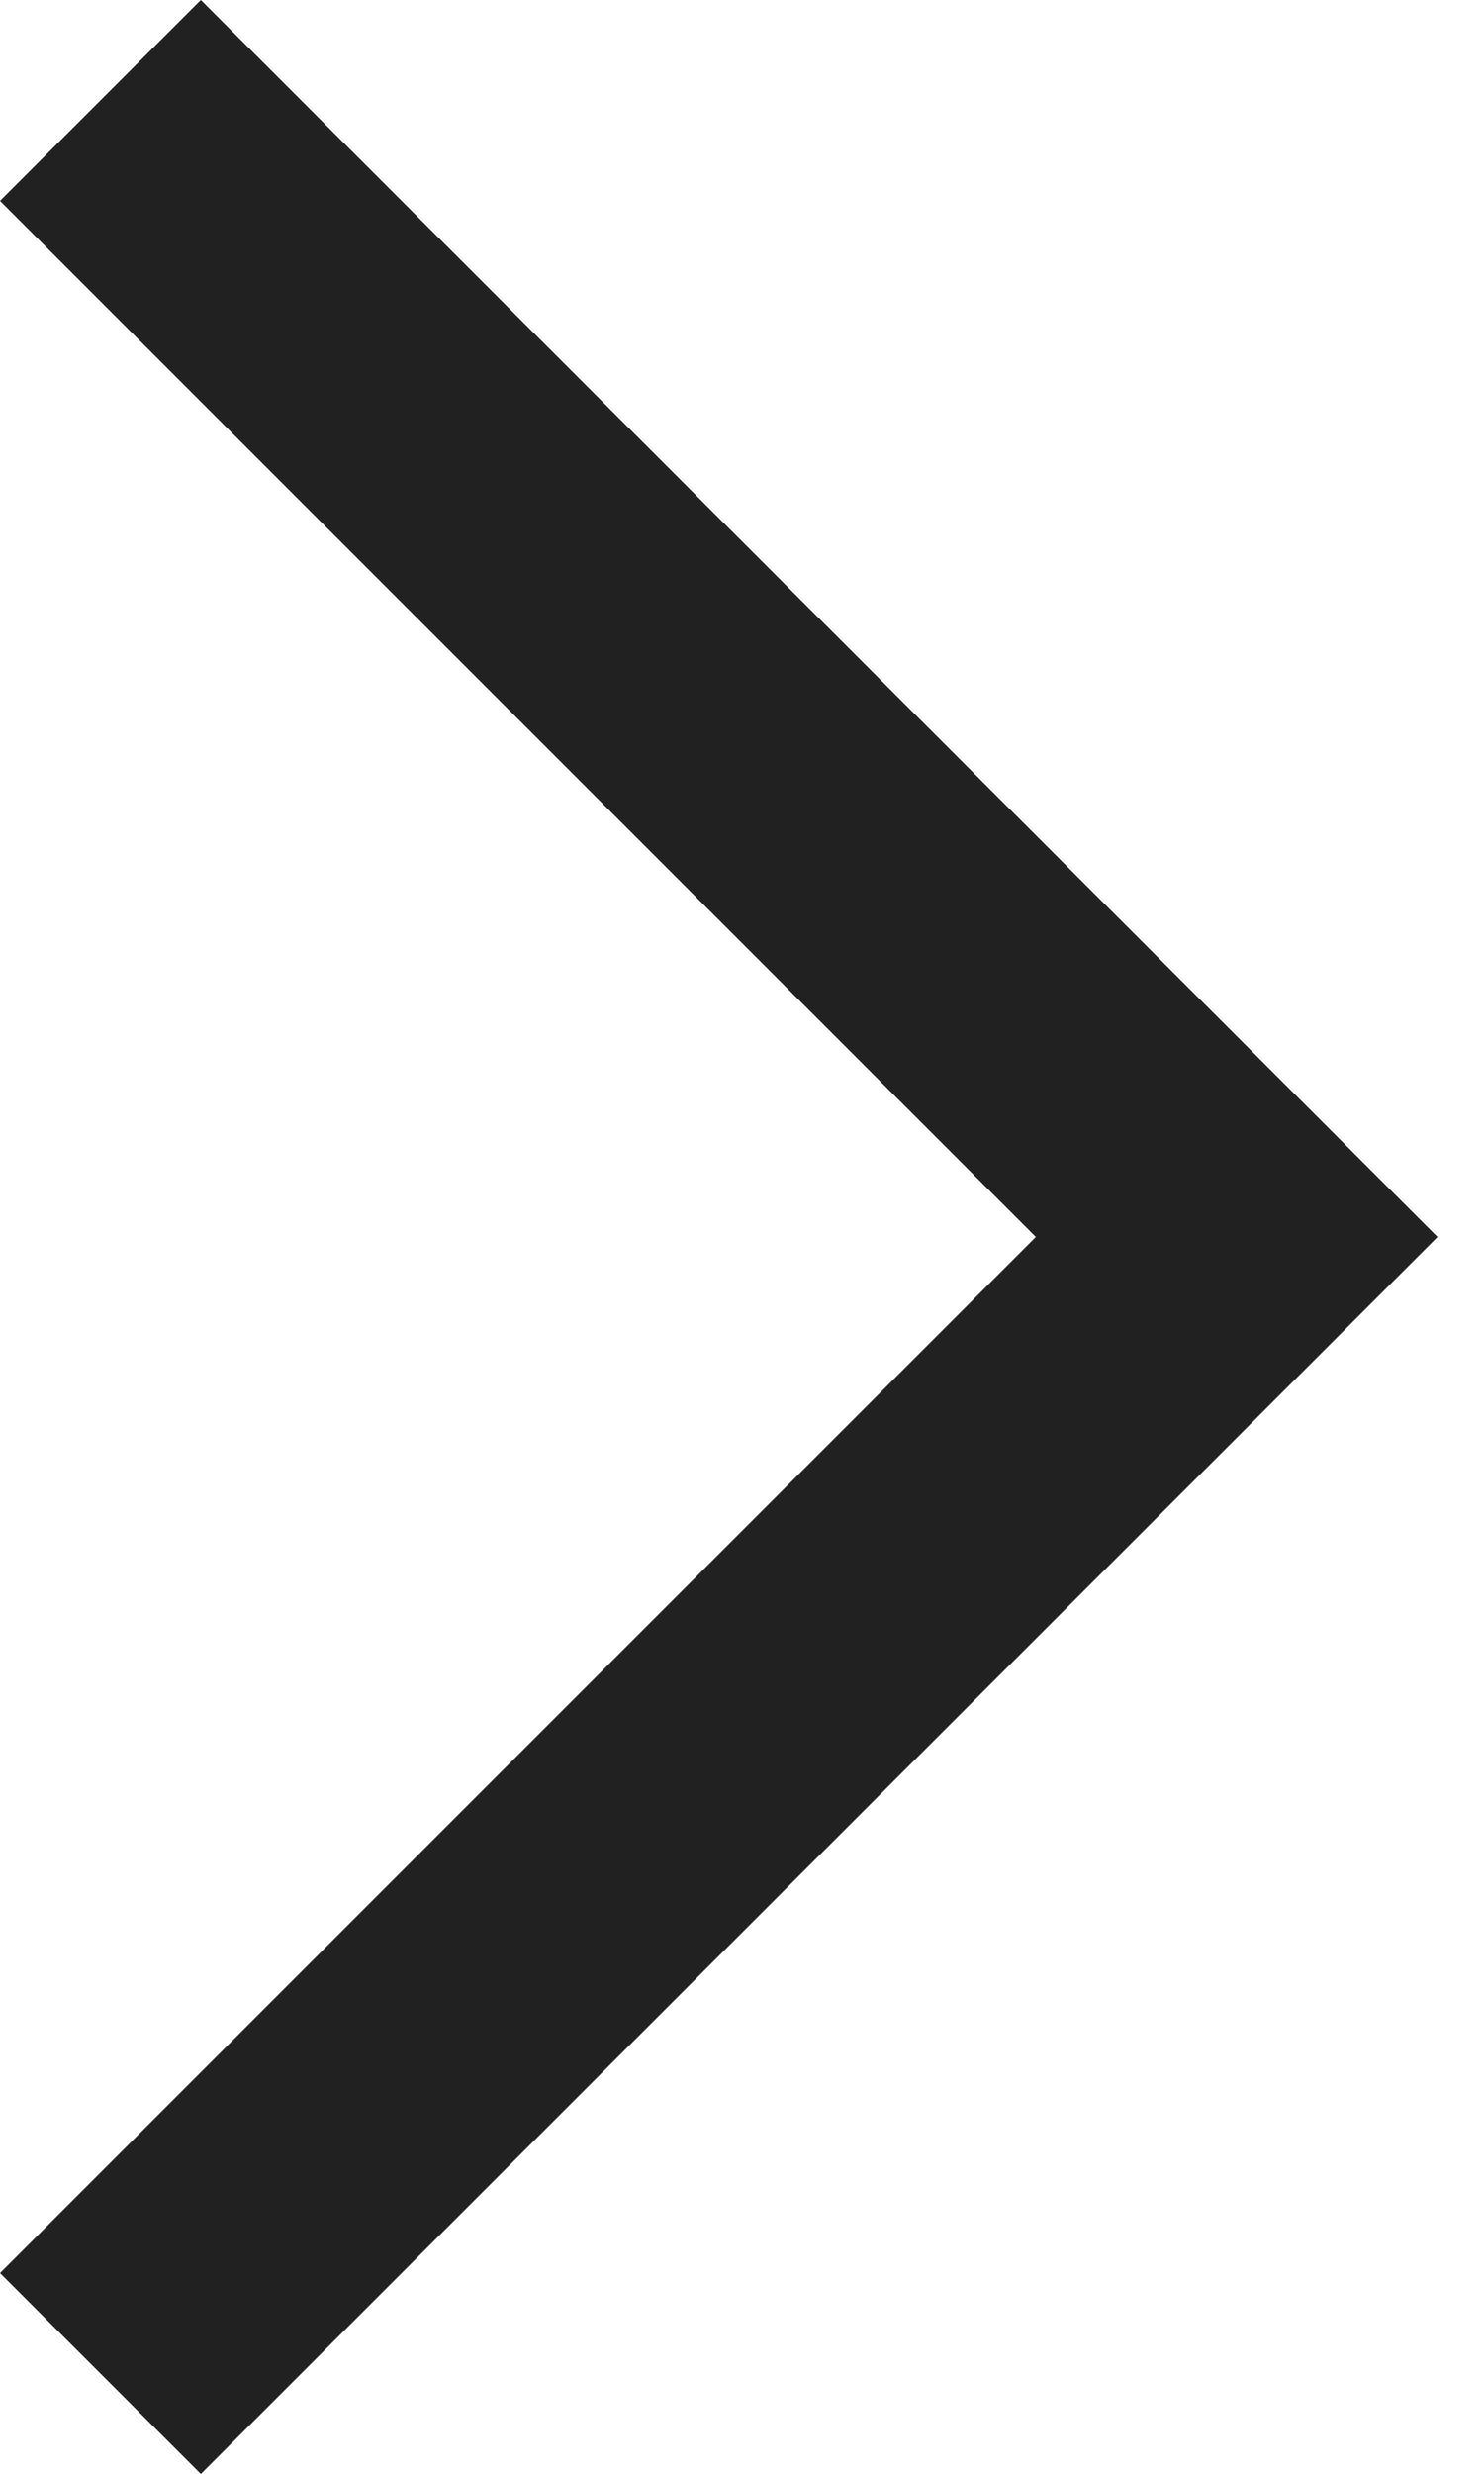
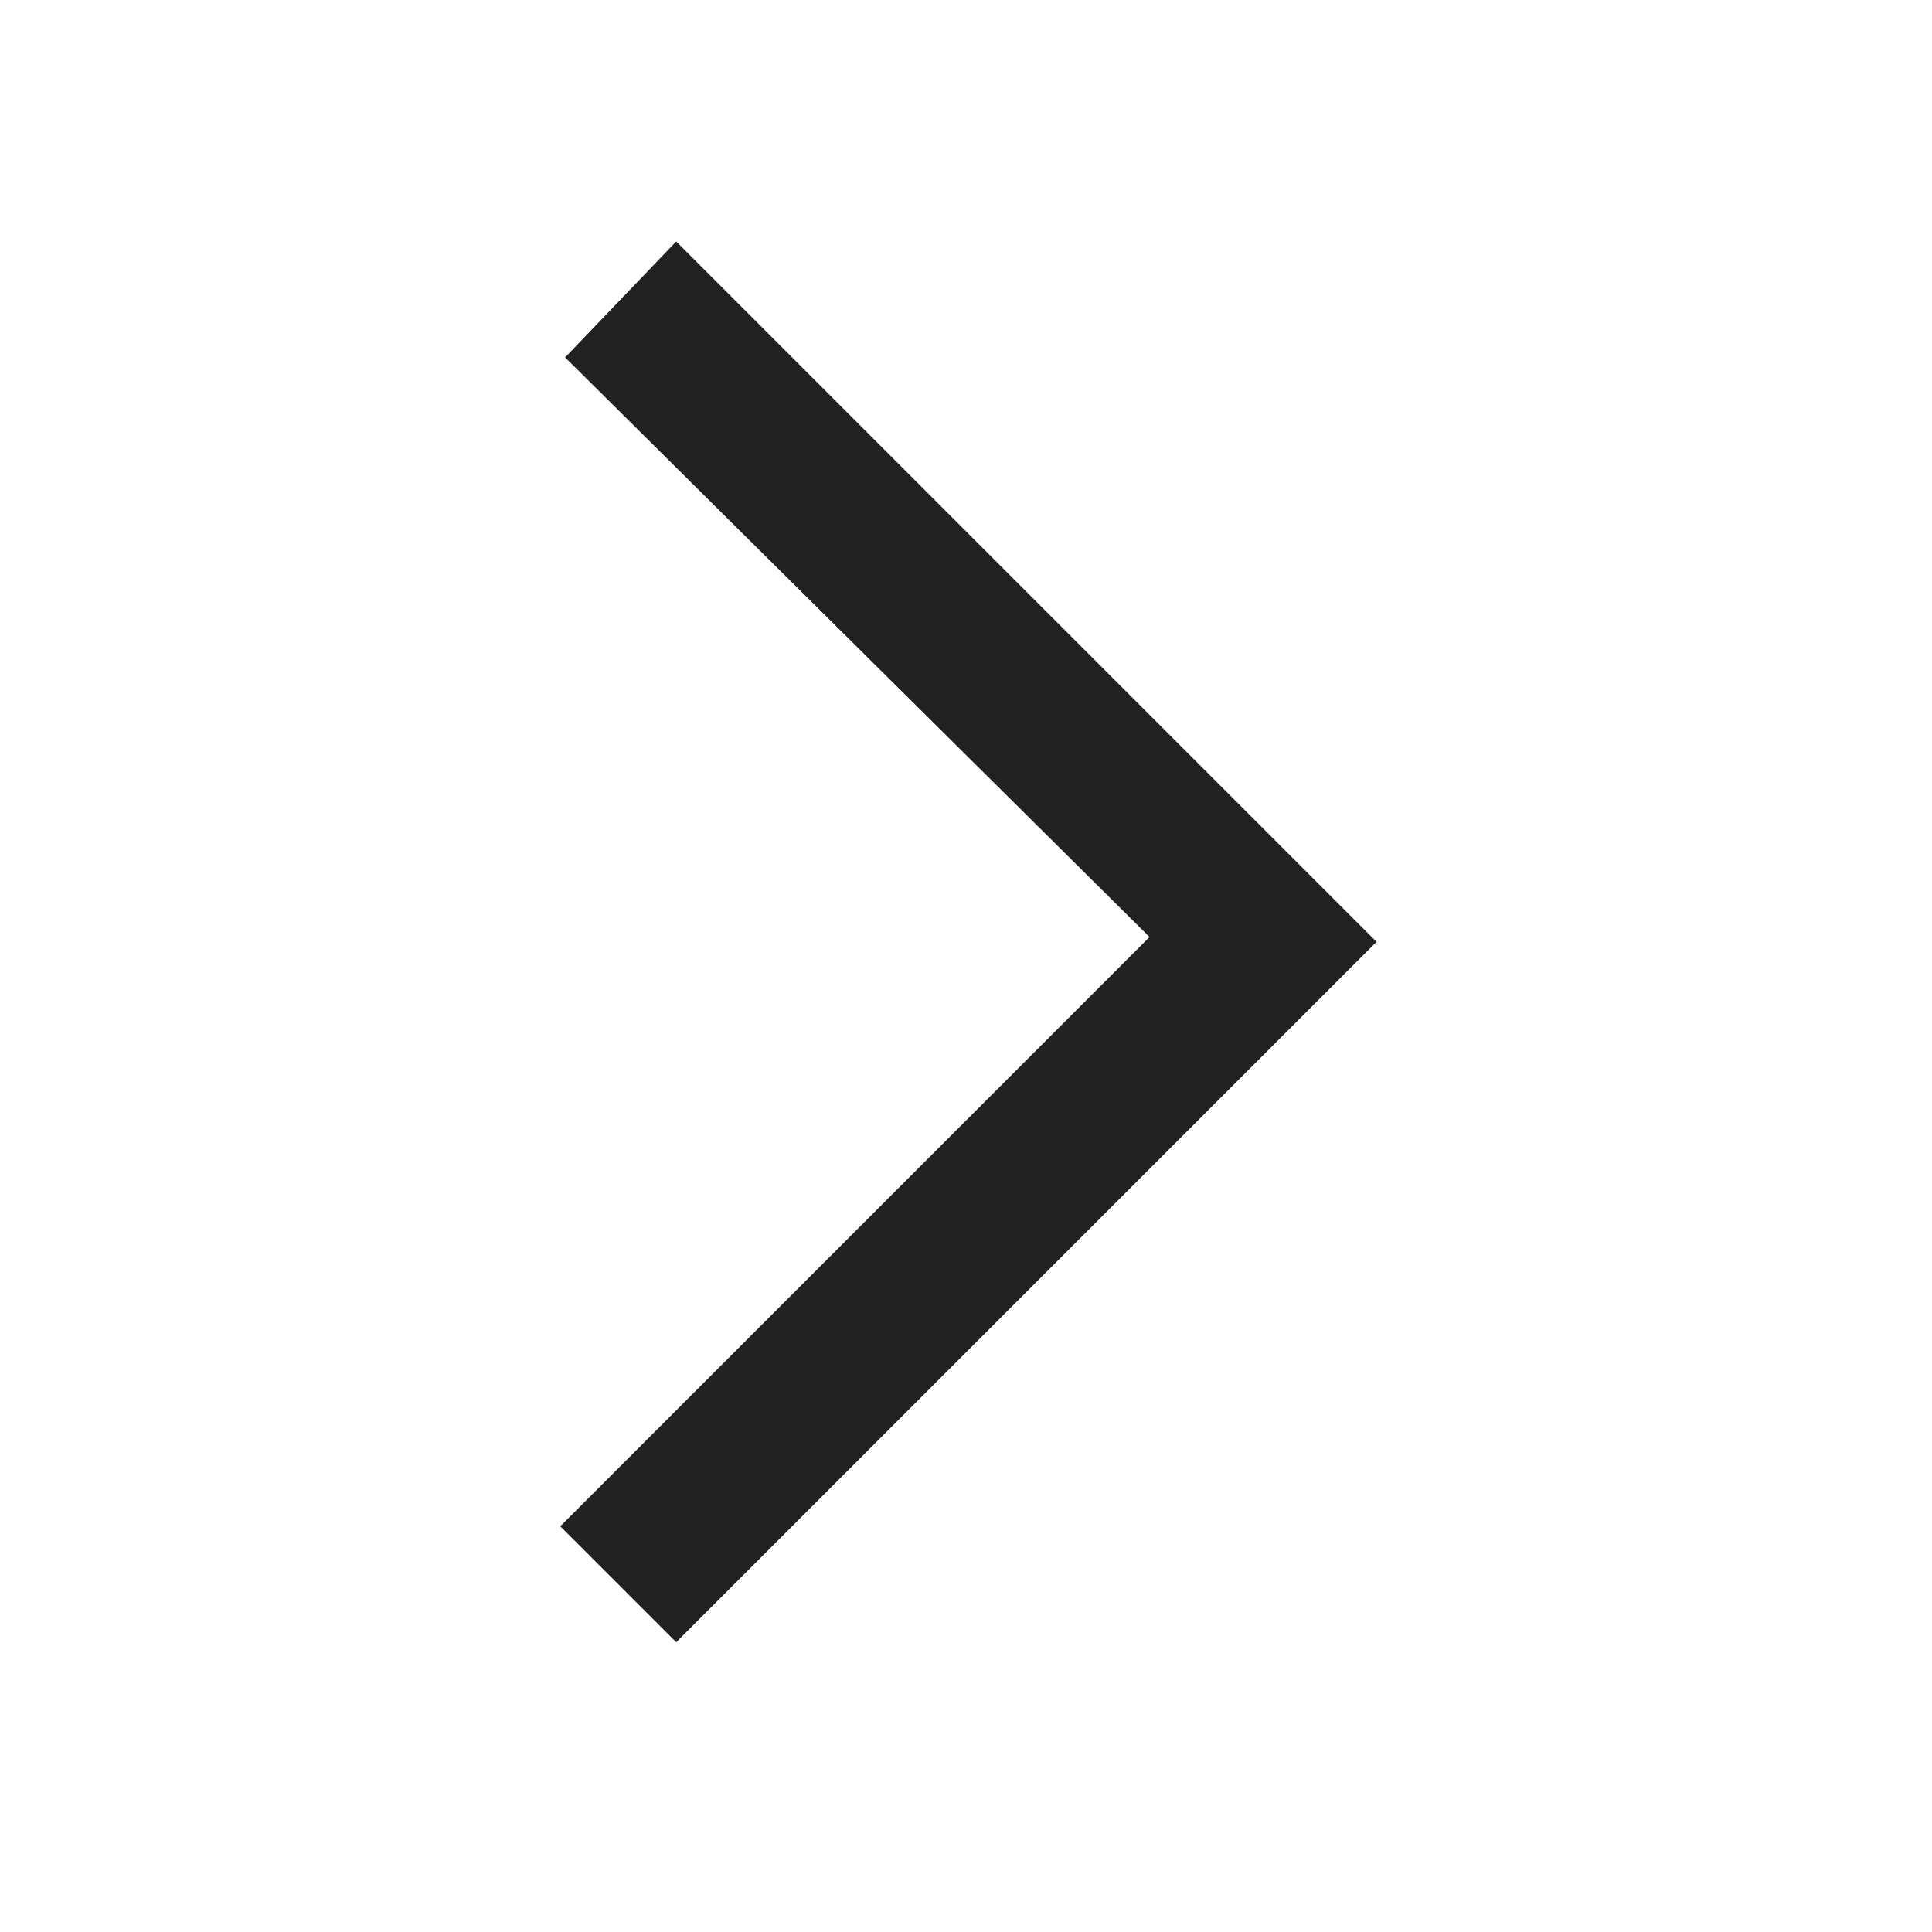
- <svg xmlns="http://www.w3.org/2000/svg" width="24" height="40" viewBox="0 0 24 40" fill="none">
-   <path fill-rule="evenodd" clip-rule="evenodd" d="M16.752 20L0 3.248L3.248 0L23.248 20L3.248 40L0 36.752L16.752 20Z" fill="#212121" />
+ <svg xmlns="http://www.w3.org/2000/svg" version="1.1" id="Capa_1" x="0px" y="0px" viewBox="0 0 40 40" style="enable-background:new 0 0 40 40;" xml:space="preserve">
+   <style type="text/css">
+ 	.st0{fill:#212121;}
+ </style>
+   <path class="st0" d="M11.7,7.4L14,5l14.5,14.5L14,34l-2.4-2.4l12.2-12.2L11.7,7.4z" />
</svg>
